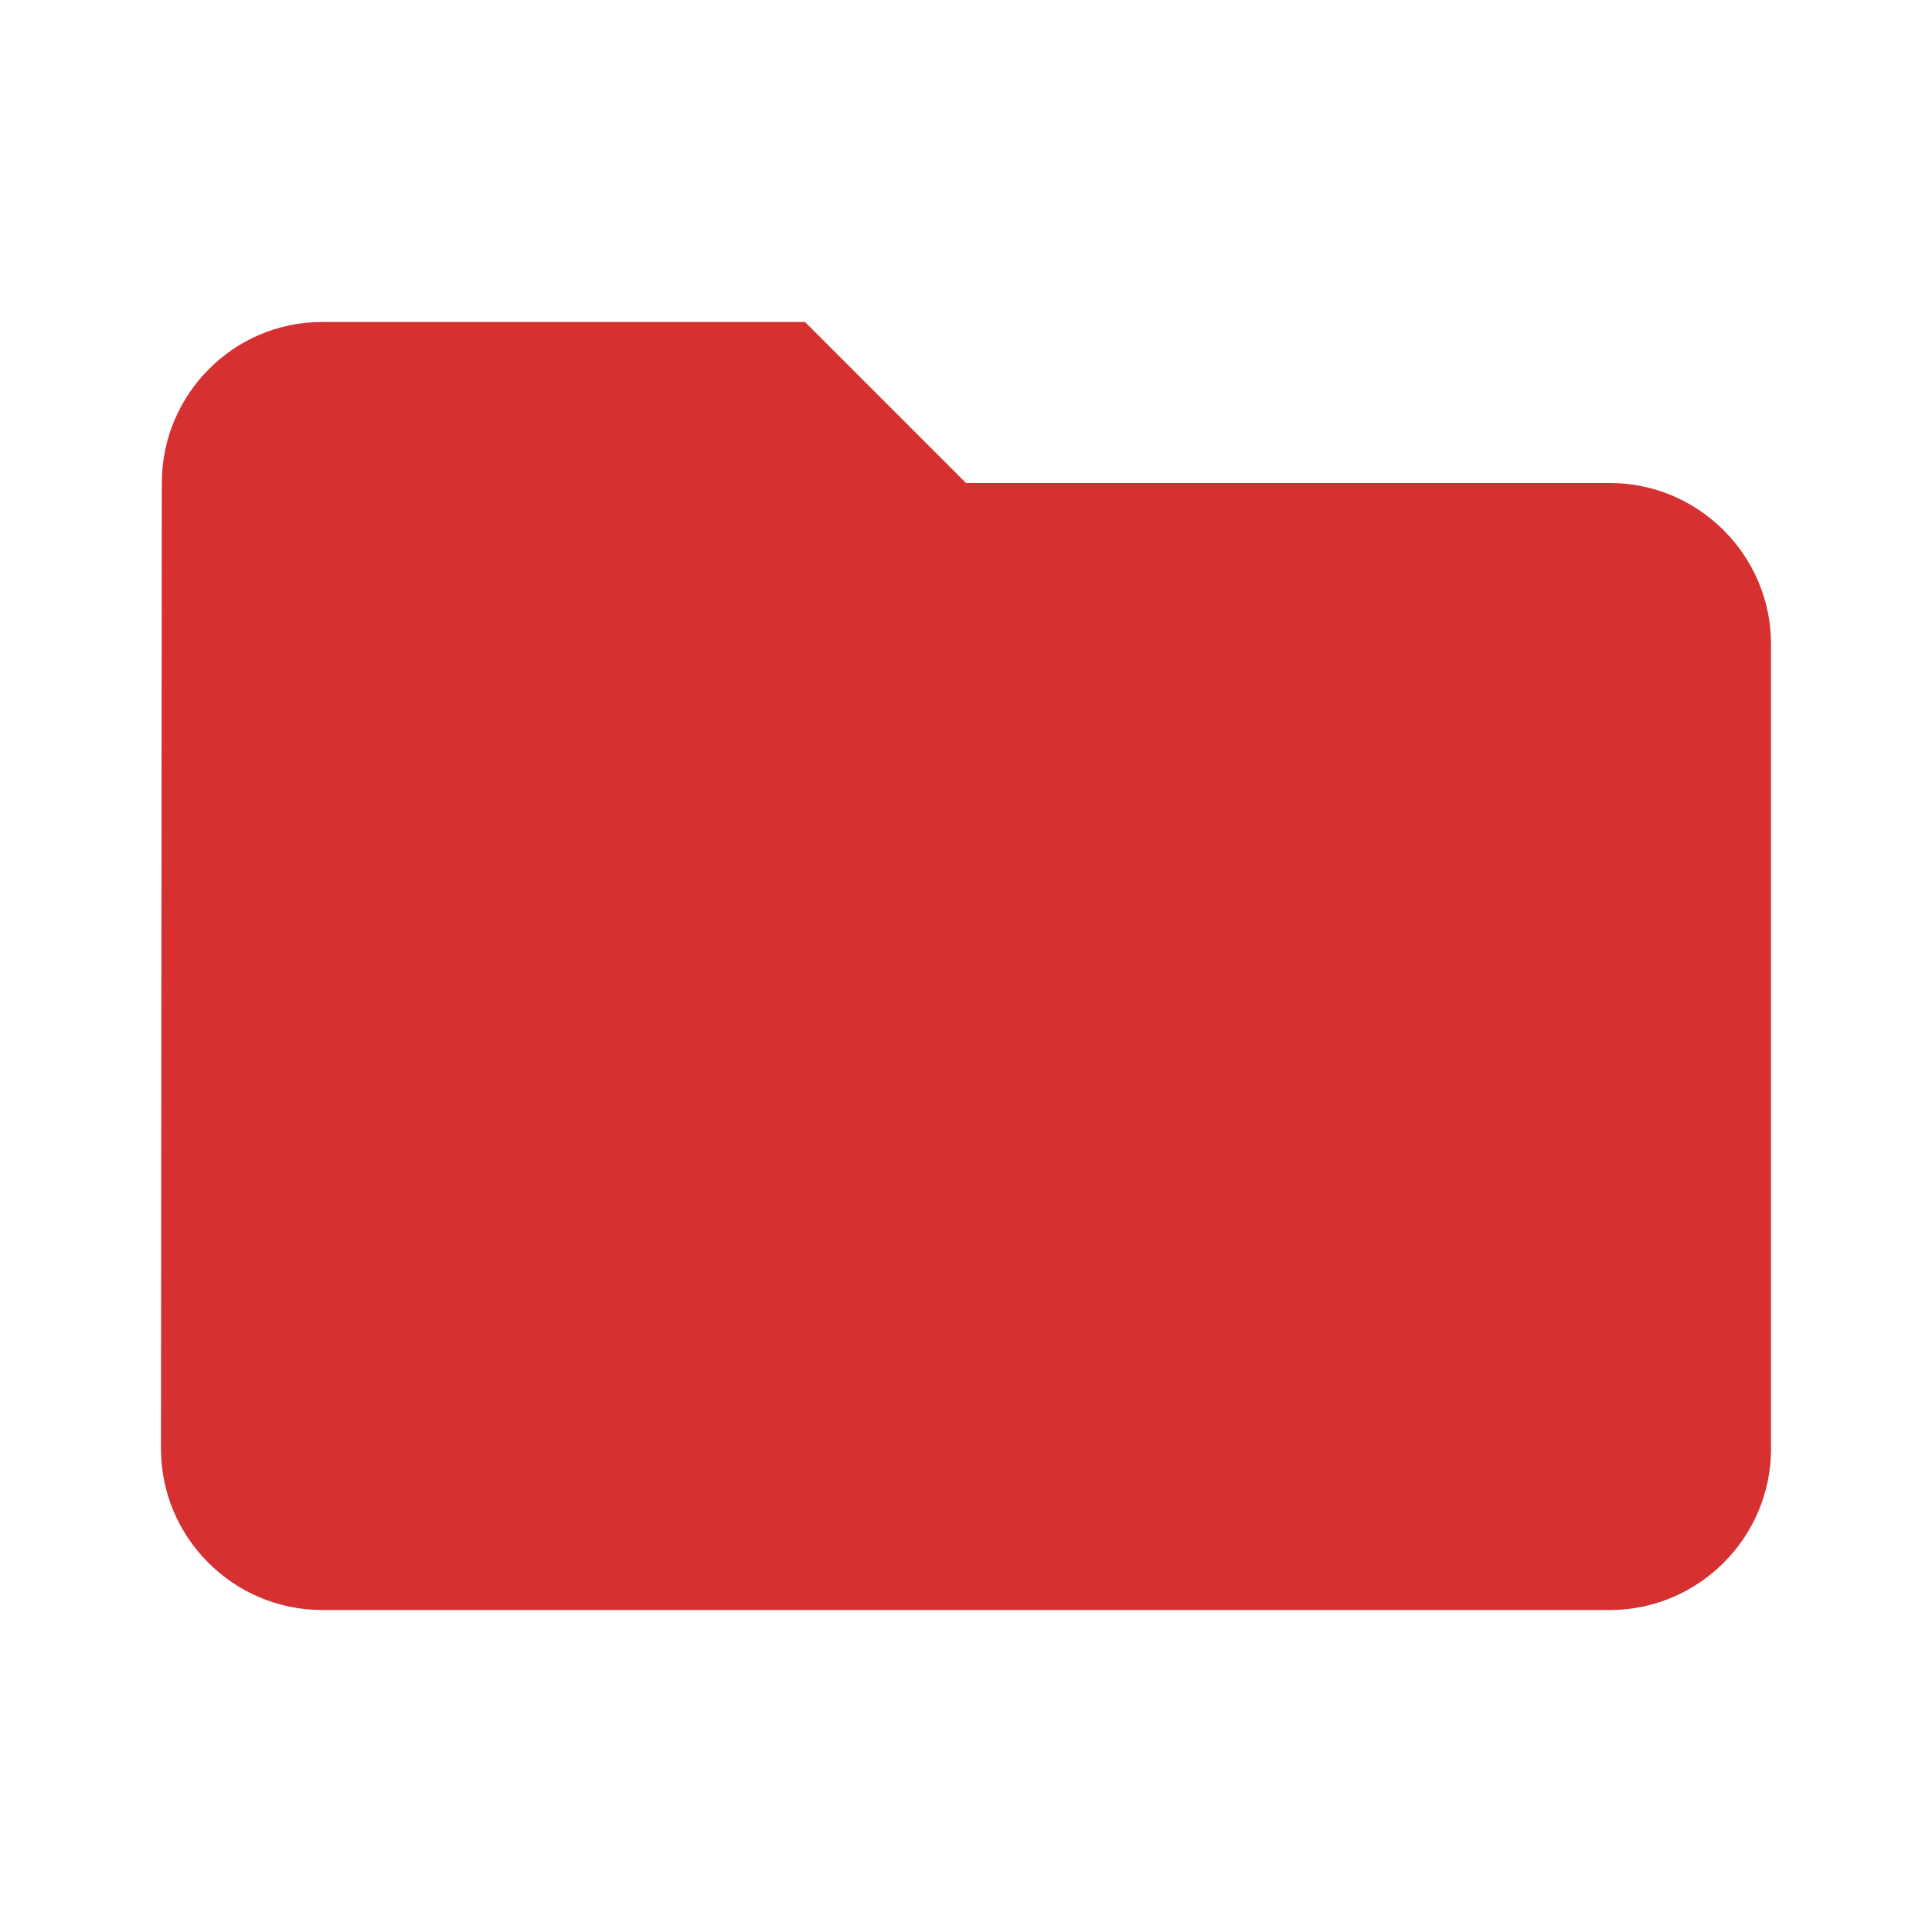
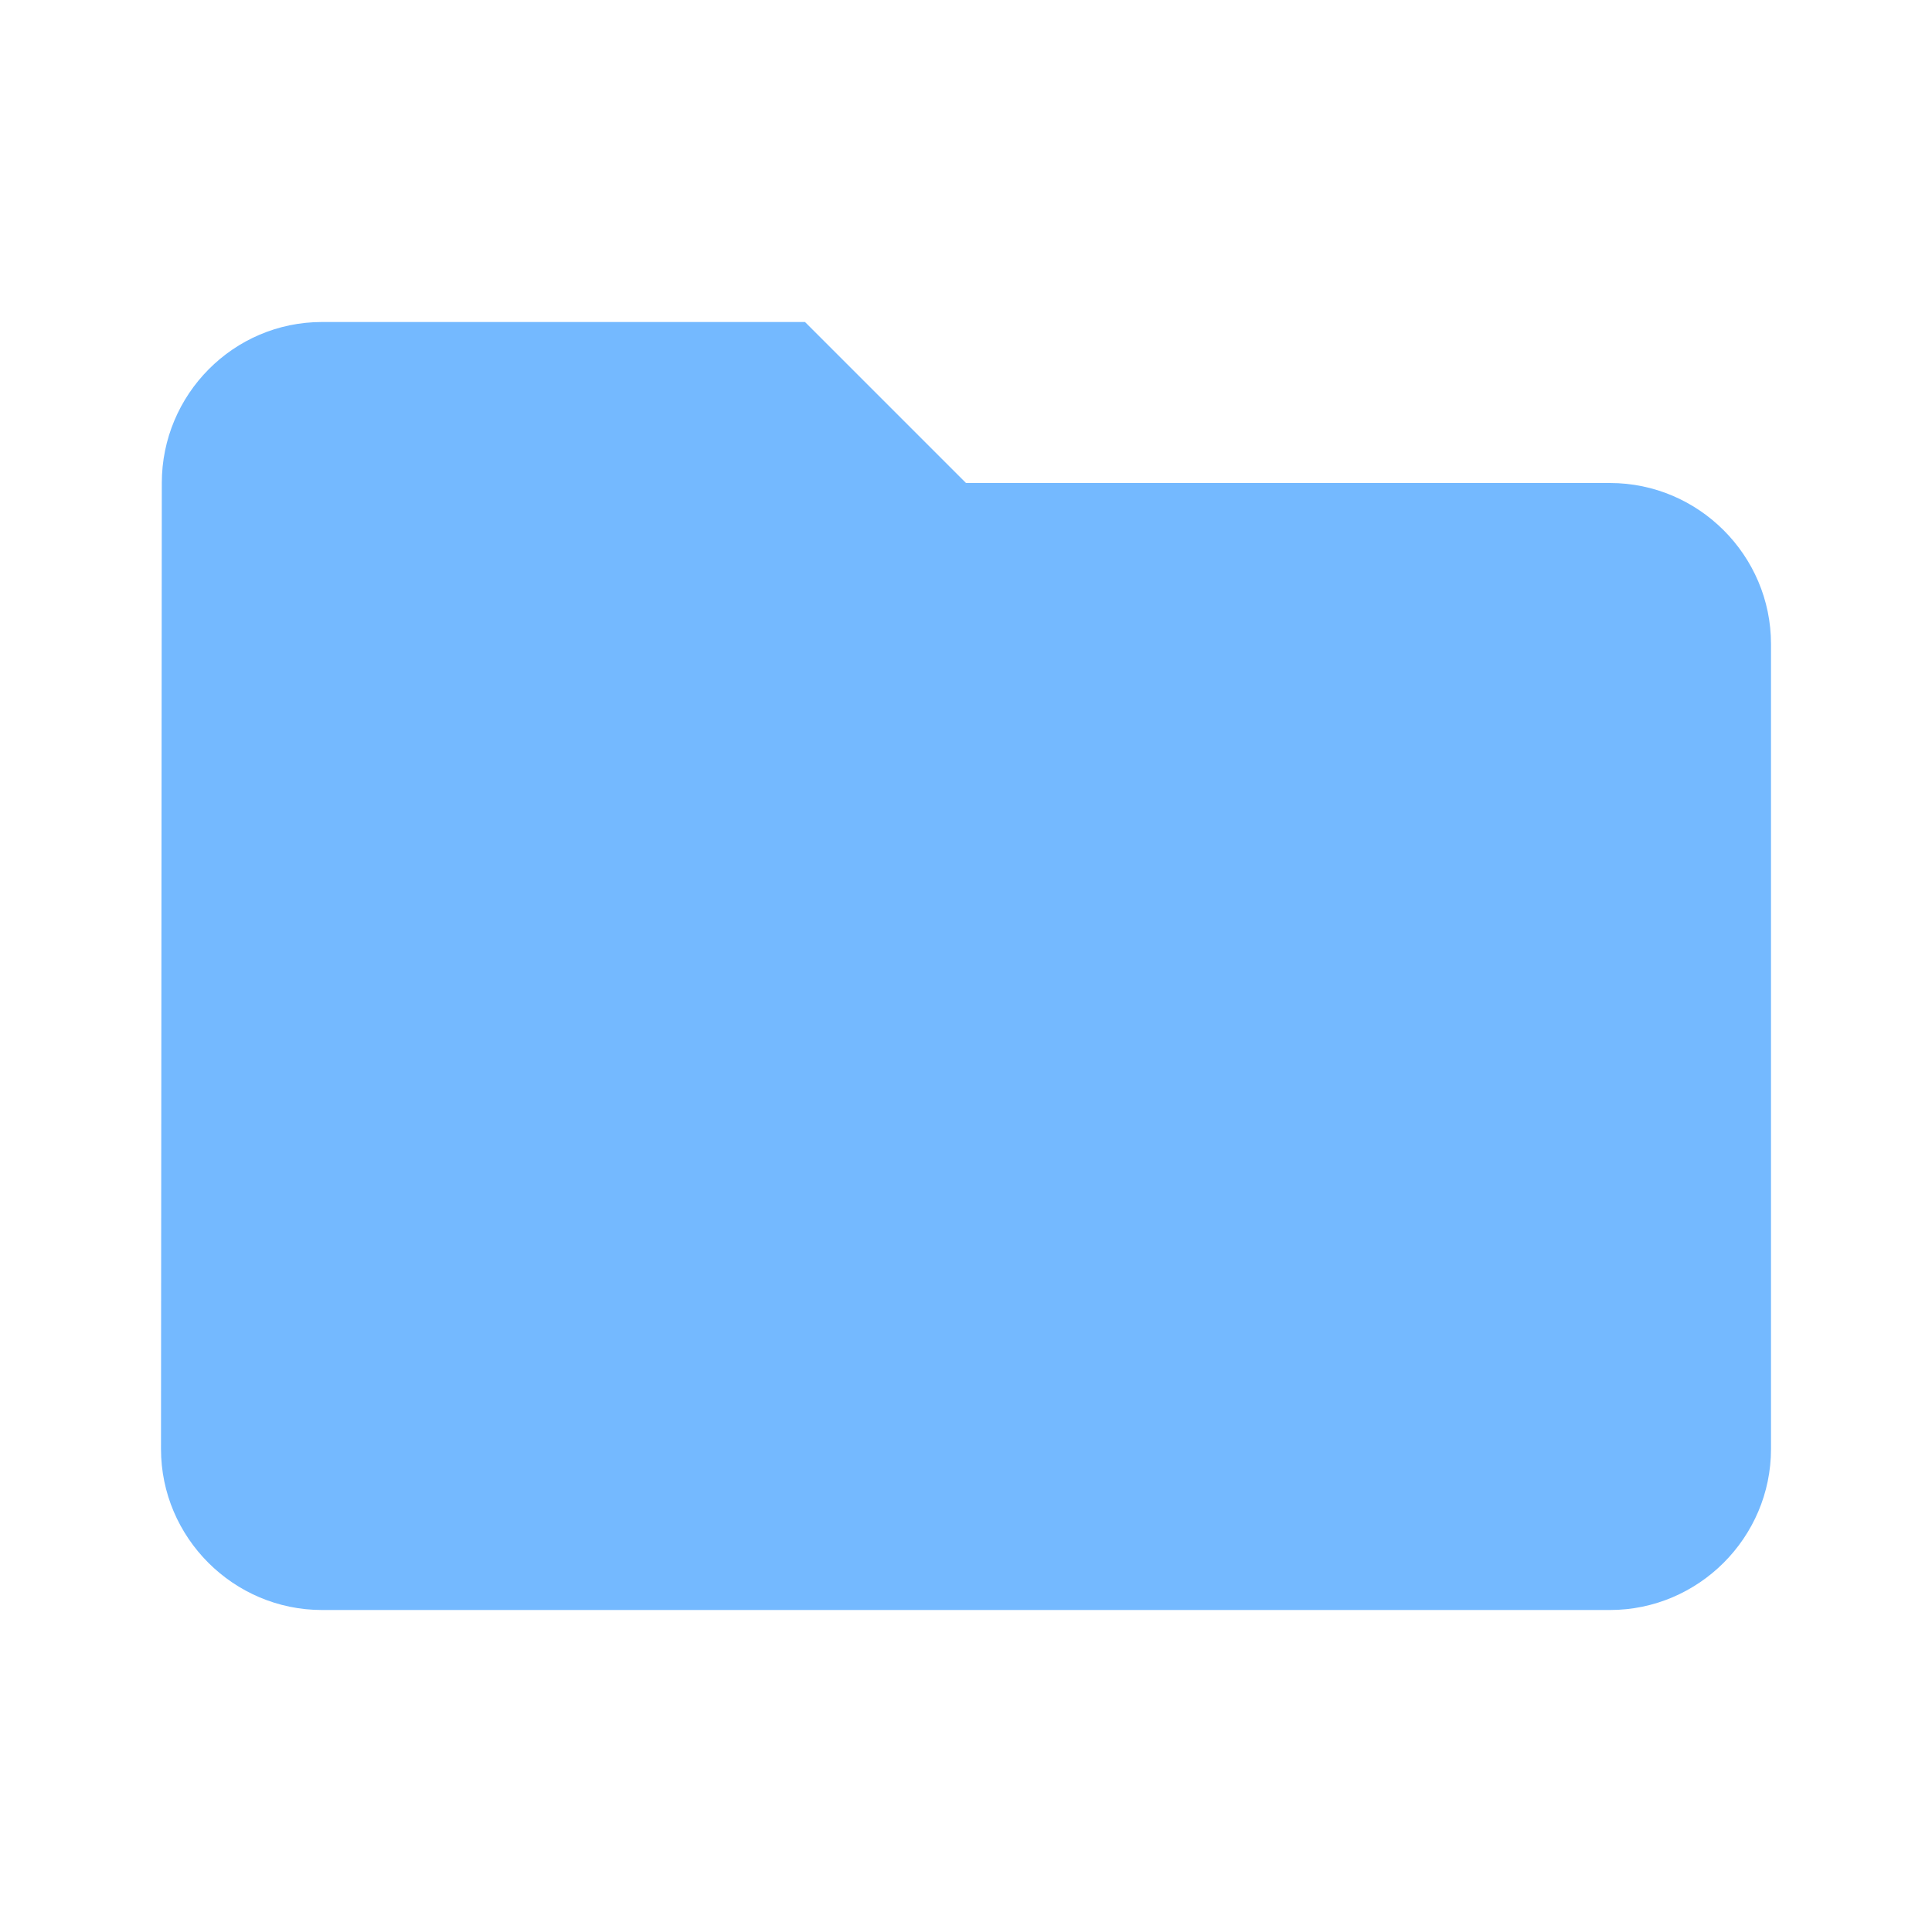
<svg xmlns="http://www.w3.org/2000/svg" width="24" height="24" viewBox="0 0 24 24">
-   <path d="M10 4H4c-1.1 0-1.99.9-1.99 2L2 18c0 1.1.9 2 2 2h16c1.1 0 2-.9 2-2V8c0-1.1-.9-2-2-2h-8l-2-2z" fill="#d63031" />
+   <path d="M10 4H4c-1.1 0-1.99.9-1.99 2L2 18c0 1.1.9 2 2 2h16c1.1 0 2-.9 2-2V8c0-1.1-.9-2-2-2h-8l-2-2z" fill="#74b9ff" />
  <path d="M0 0h24v24H0z" fill="none" />
</svg>
